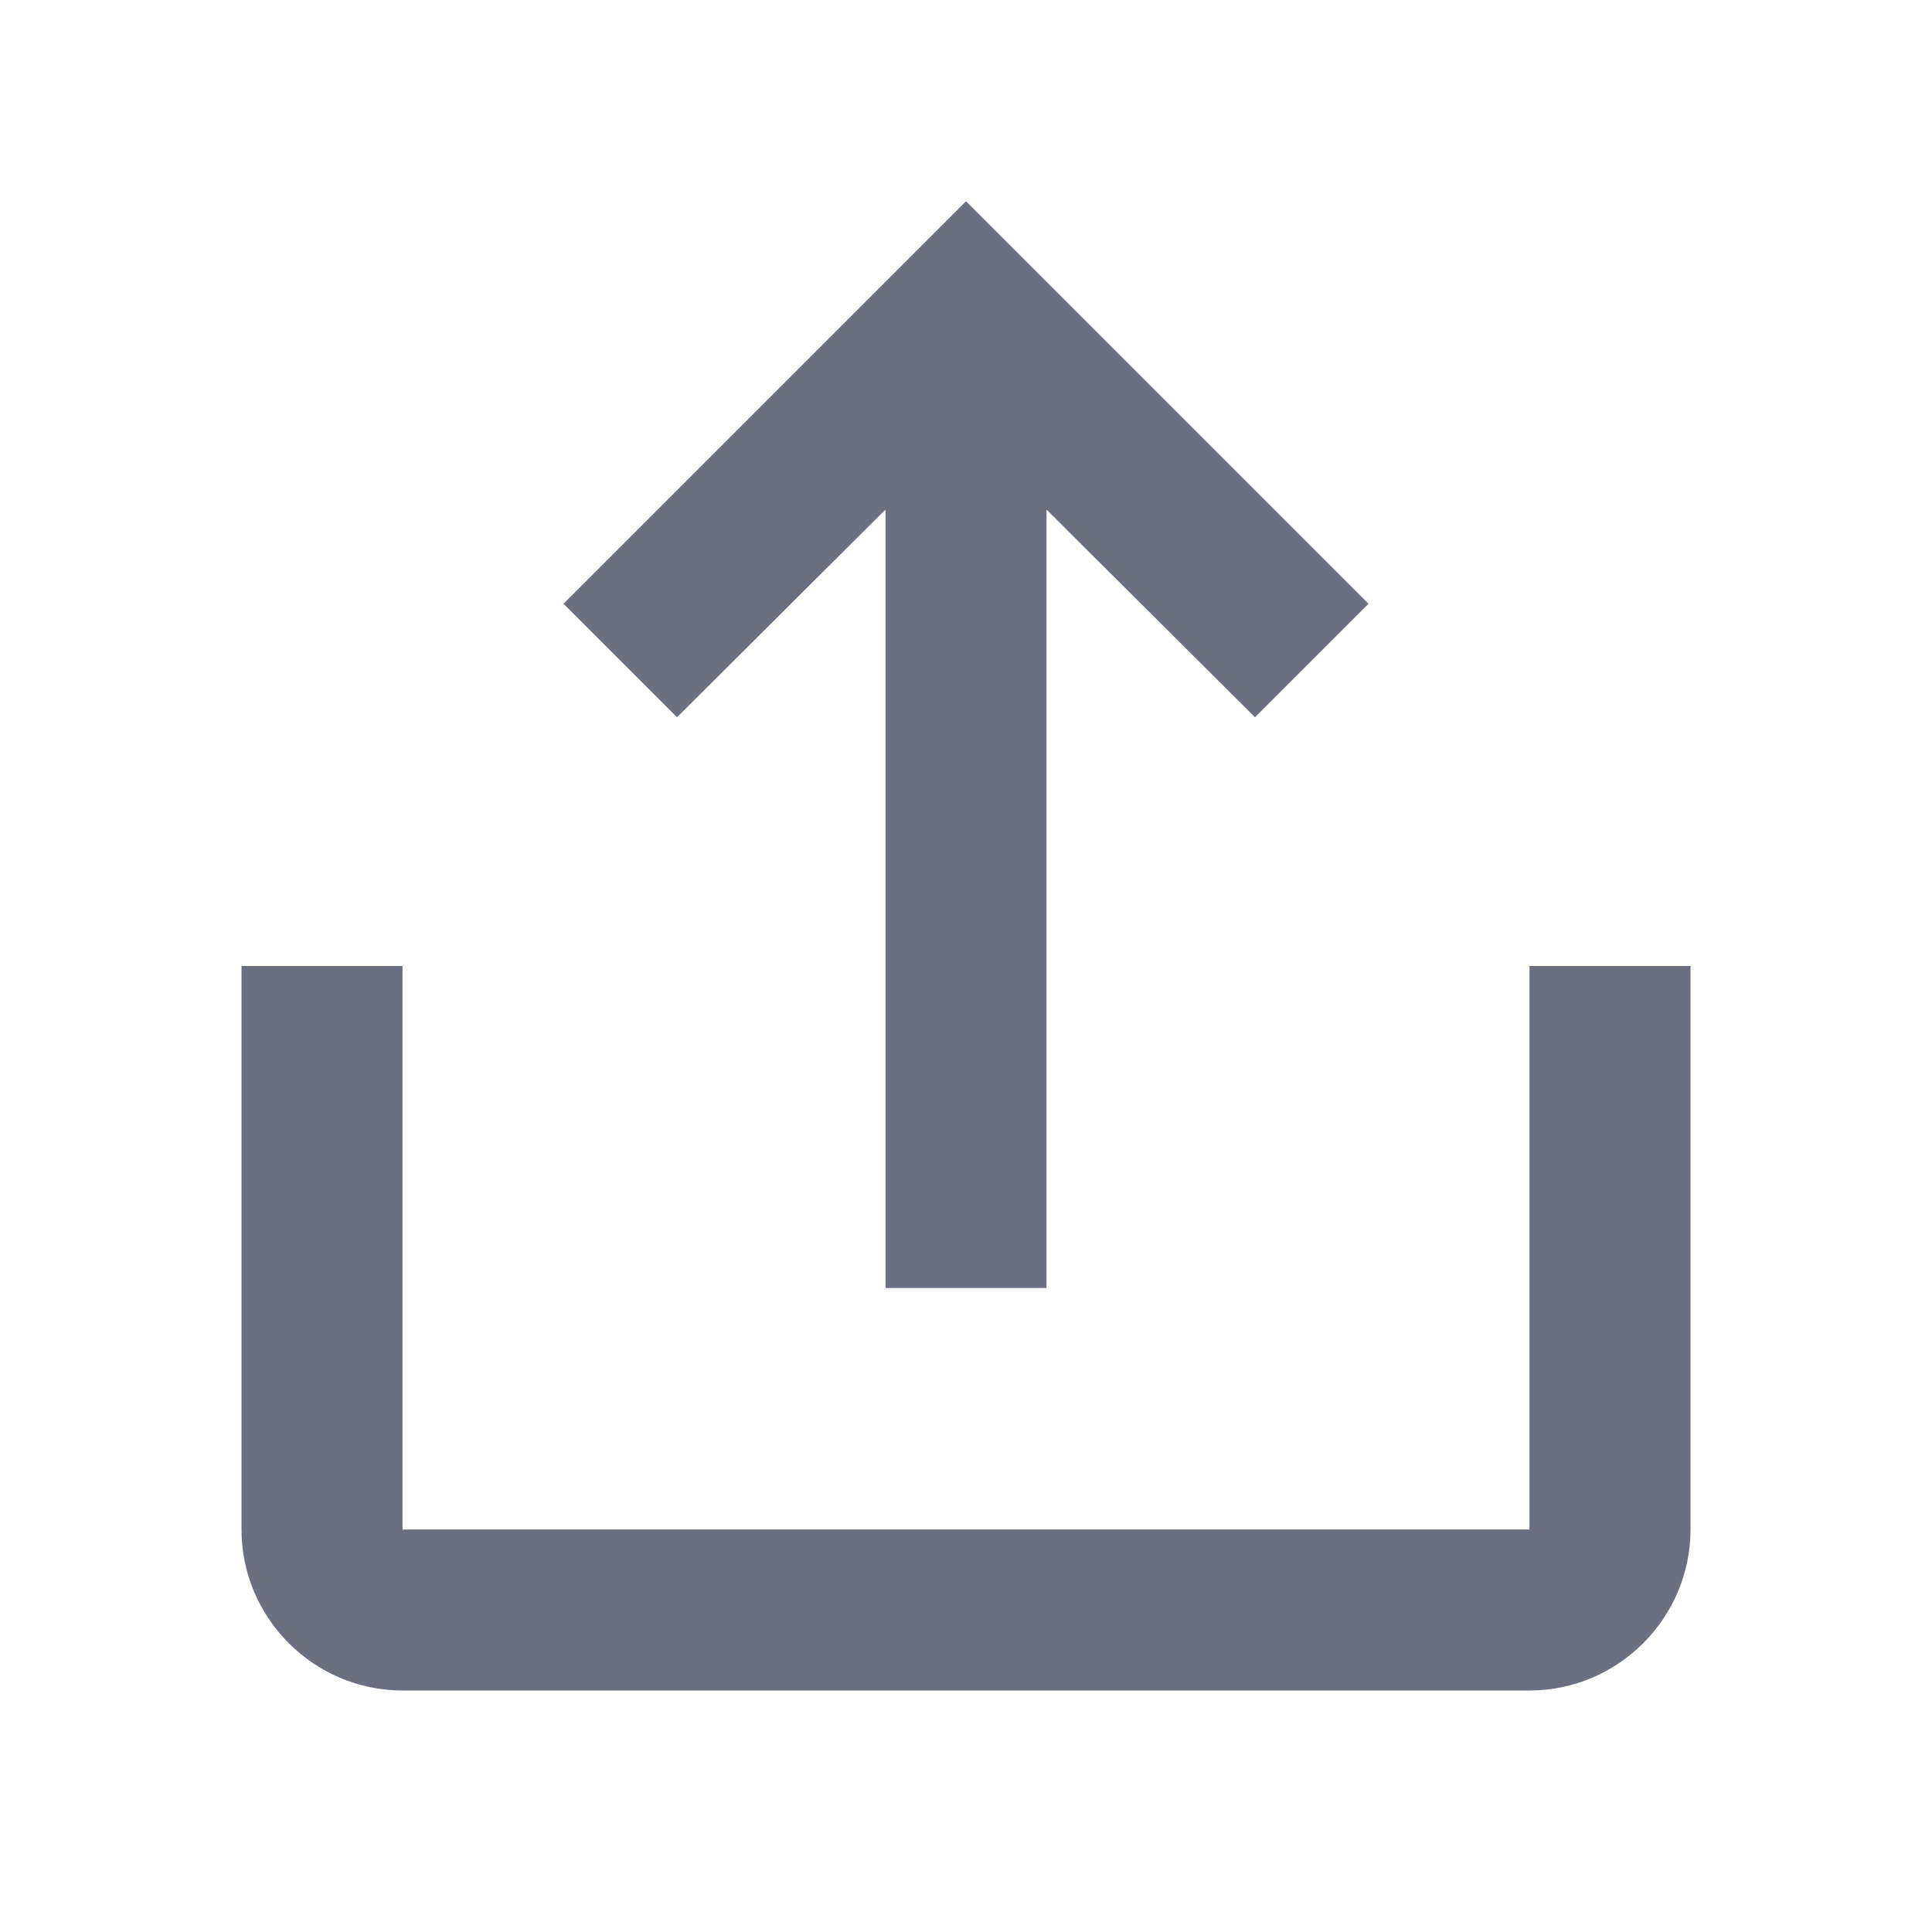
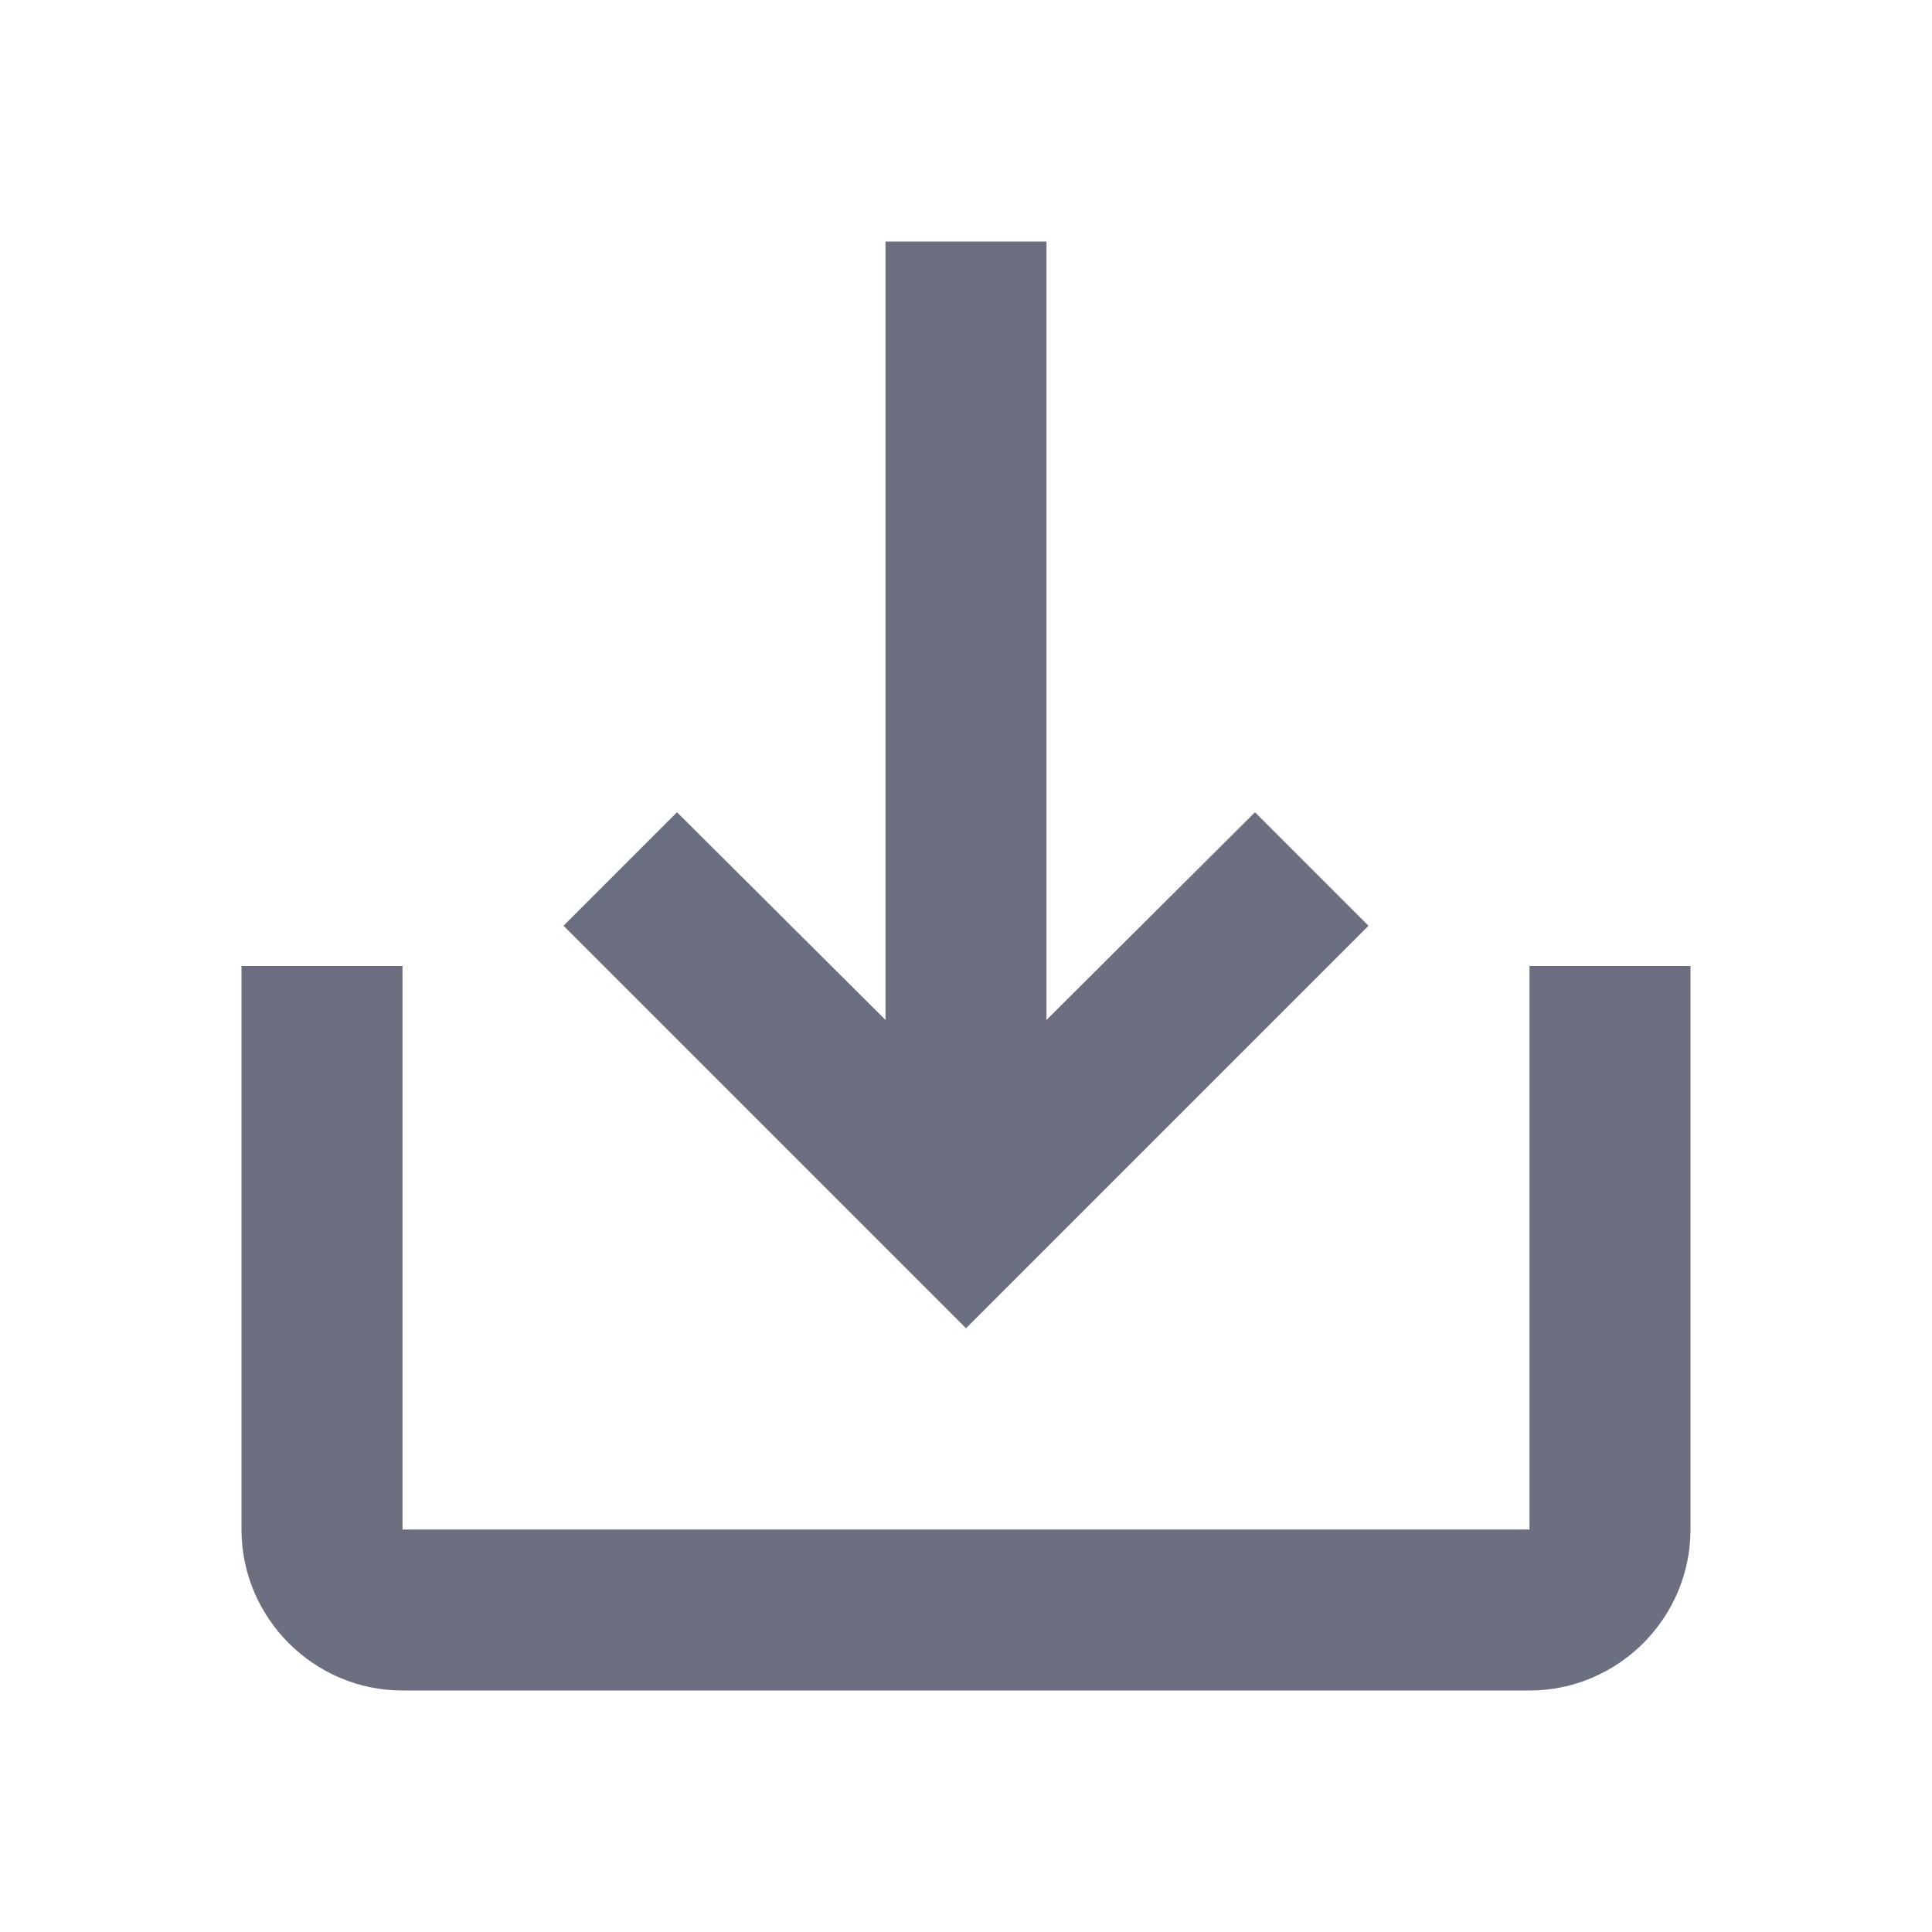
<svg xmlns="http://www.w3.org/2000/svg" width="24" height="24" viewBox="0 0 24 24" fill="none">
-   <path fill-rule="evenodd" clip-rule="evenodd" d="M19 12V19H5V12H3V19C3 20.1 3.9 21 5 21H19C20.1 21 21 20.1 21 19V12H19ZM11 6.33L8.41 8.91L7 7.5L12 2.5L17 7.5L15.59 8.91L13 6.33V16H11V6.33Z" fill="#6C6F80" />
+   <path fill-rule="evenodd" clip-rule="evenodd" d="M19 12V19H5V12H3V19C3 20.1 3.9 21 5 21H19C20.1 21 21 20.1 21 19V12H19ZM13 12.67L15.59 10.09L17 11.5L12 16.5L7 11.5L8.41 10.09L11 12.67V3H13V12.67Z" fill="#6C6F80" />
</svg>
